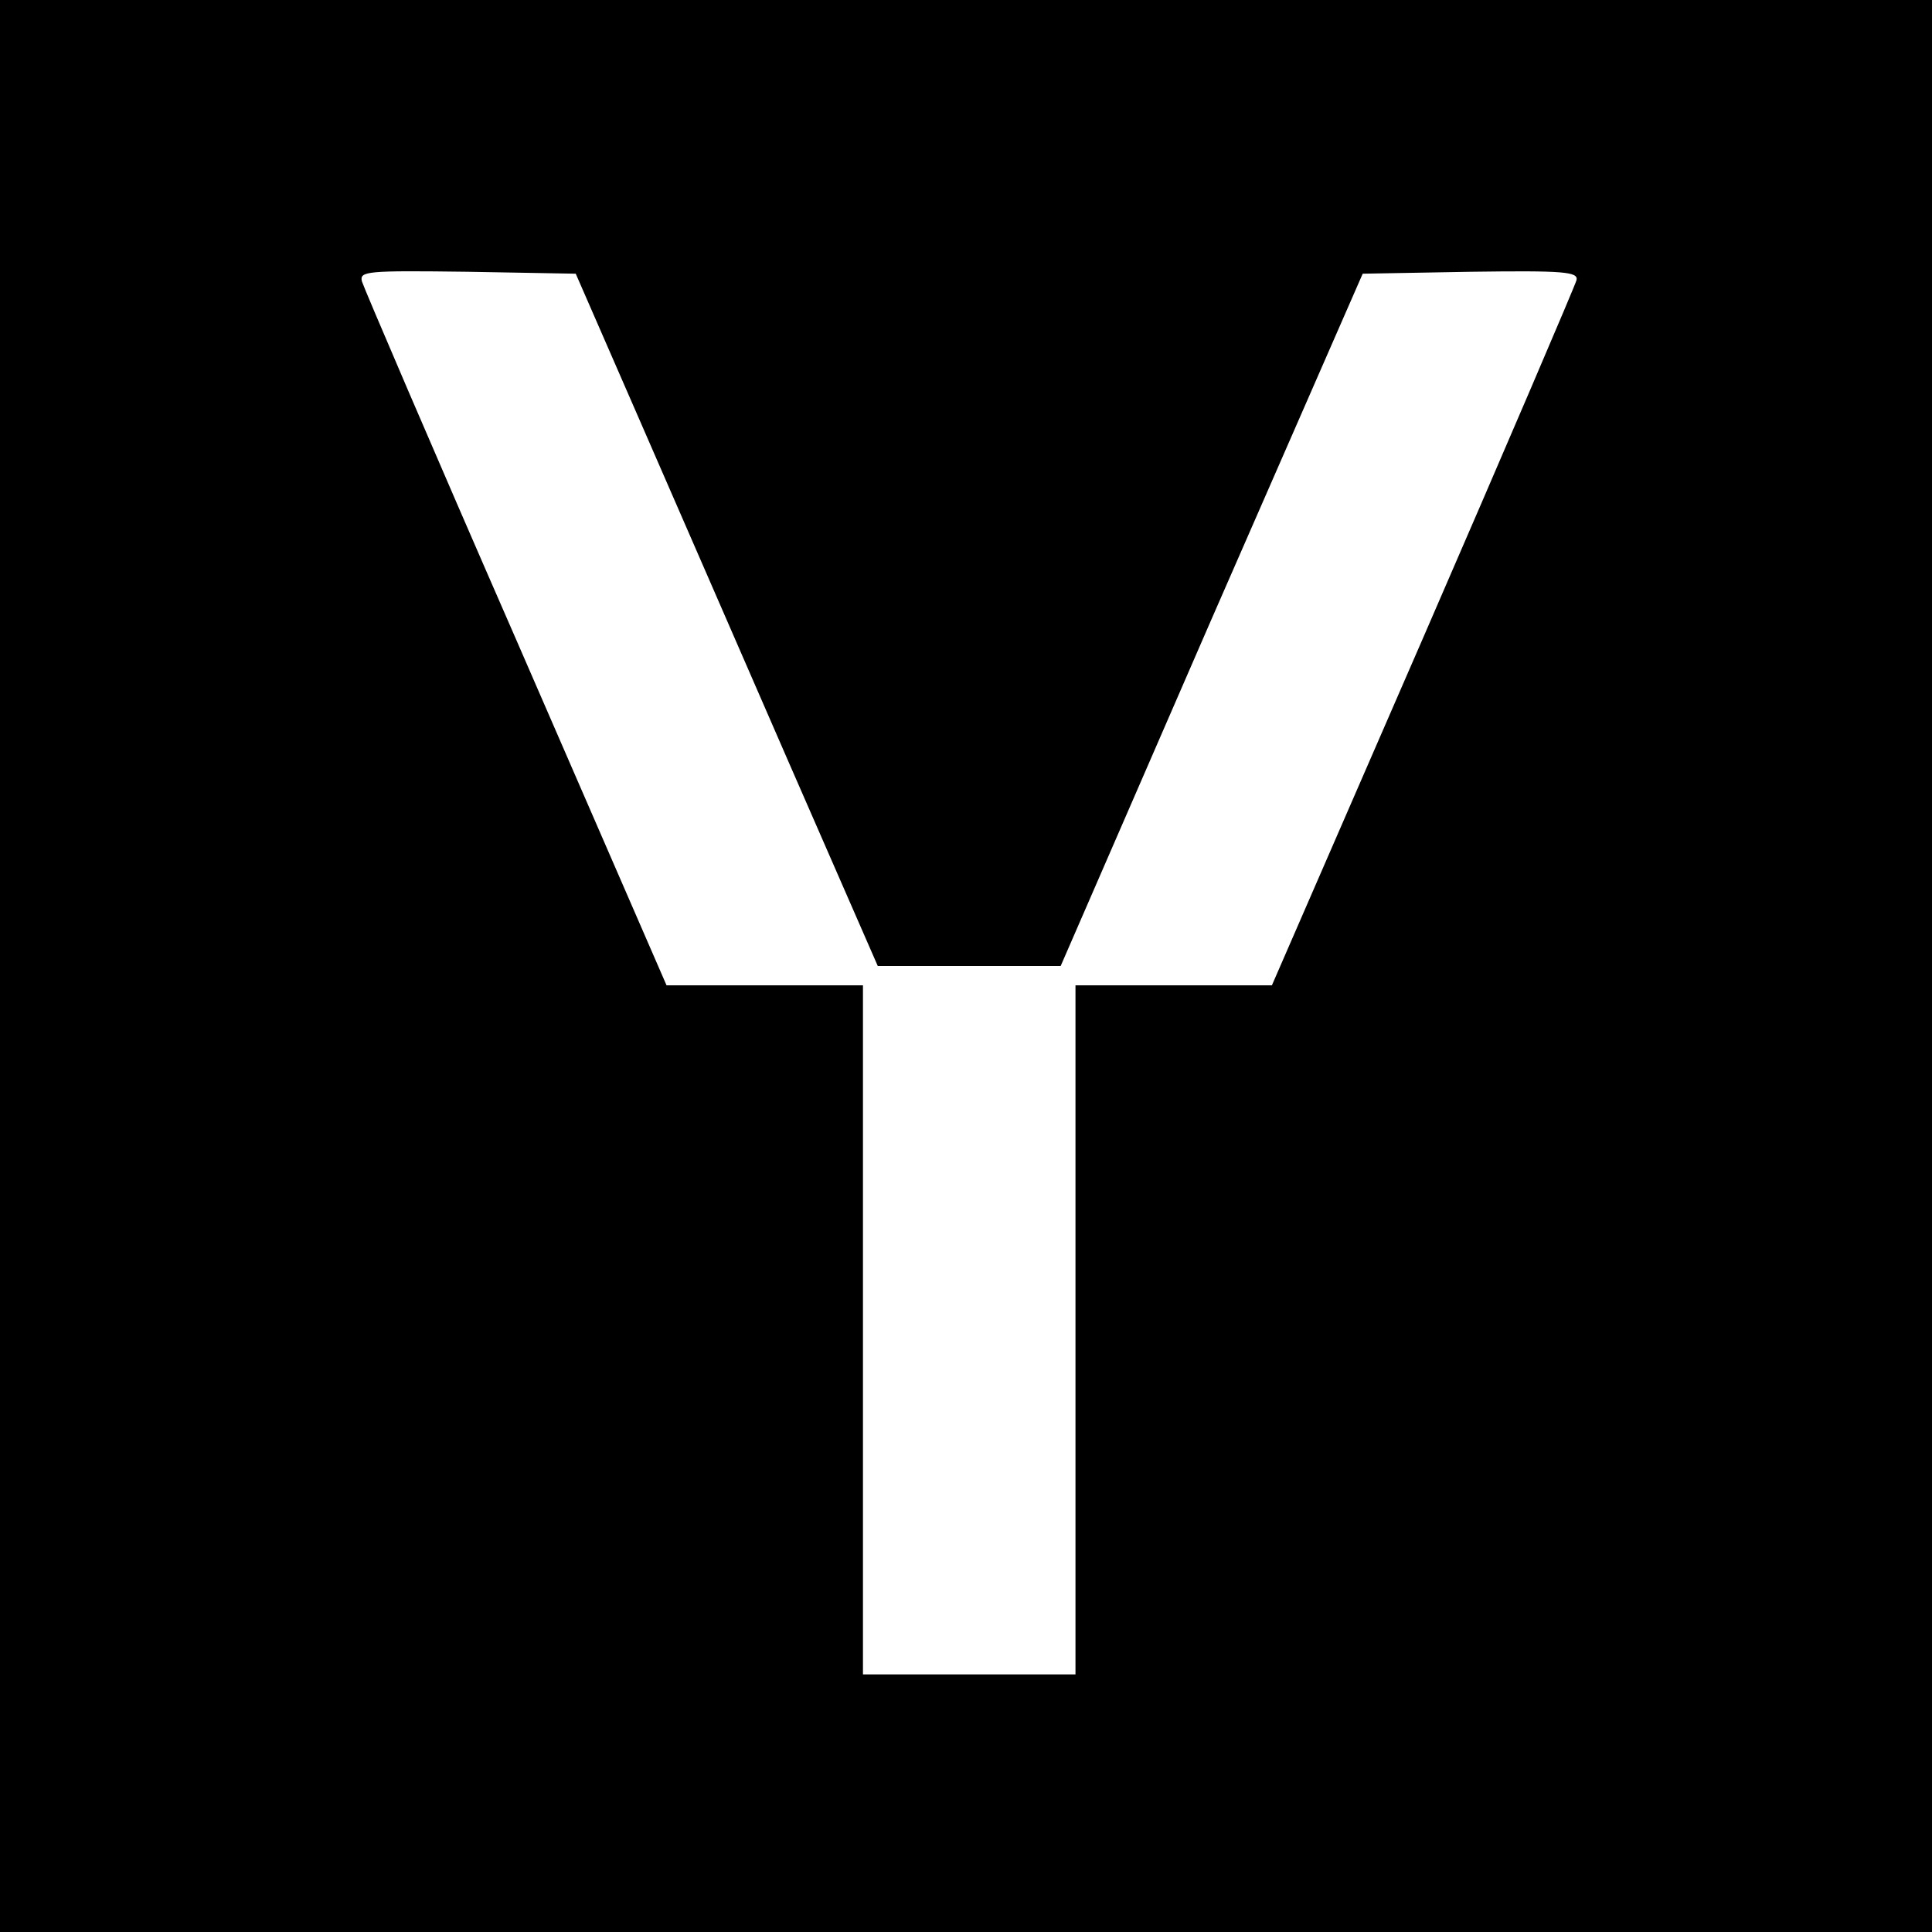
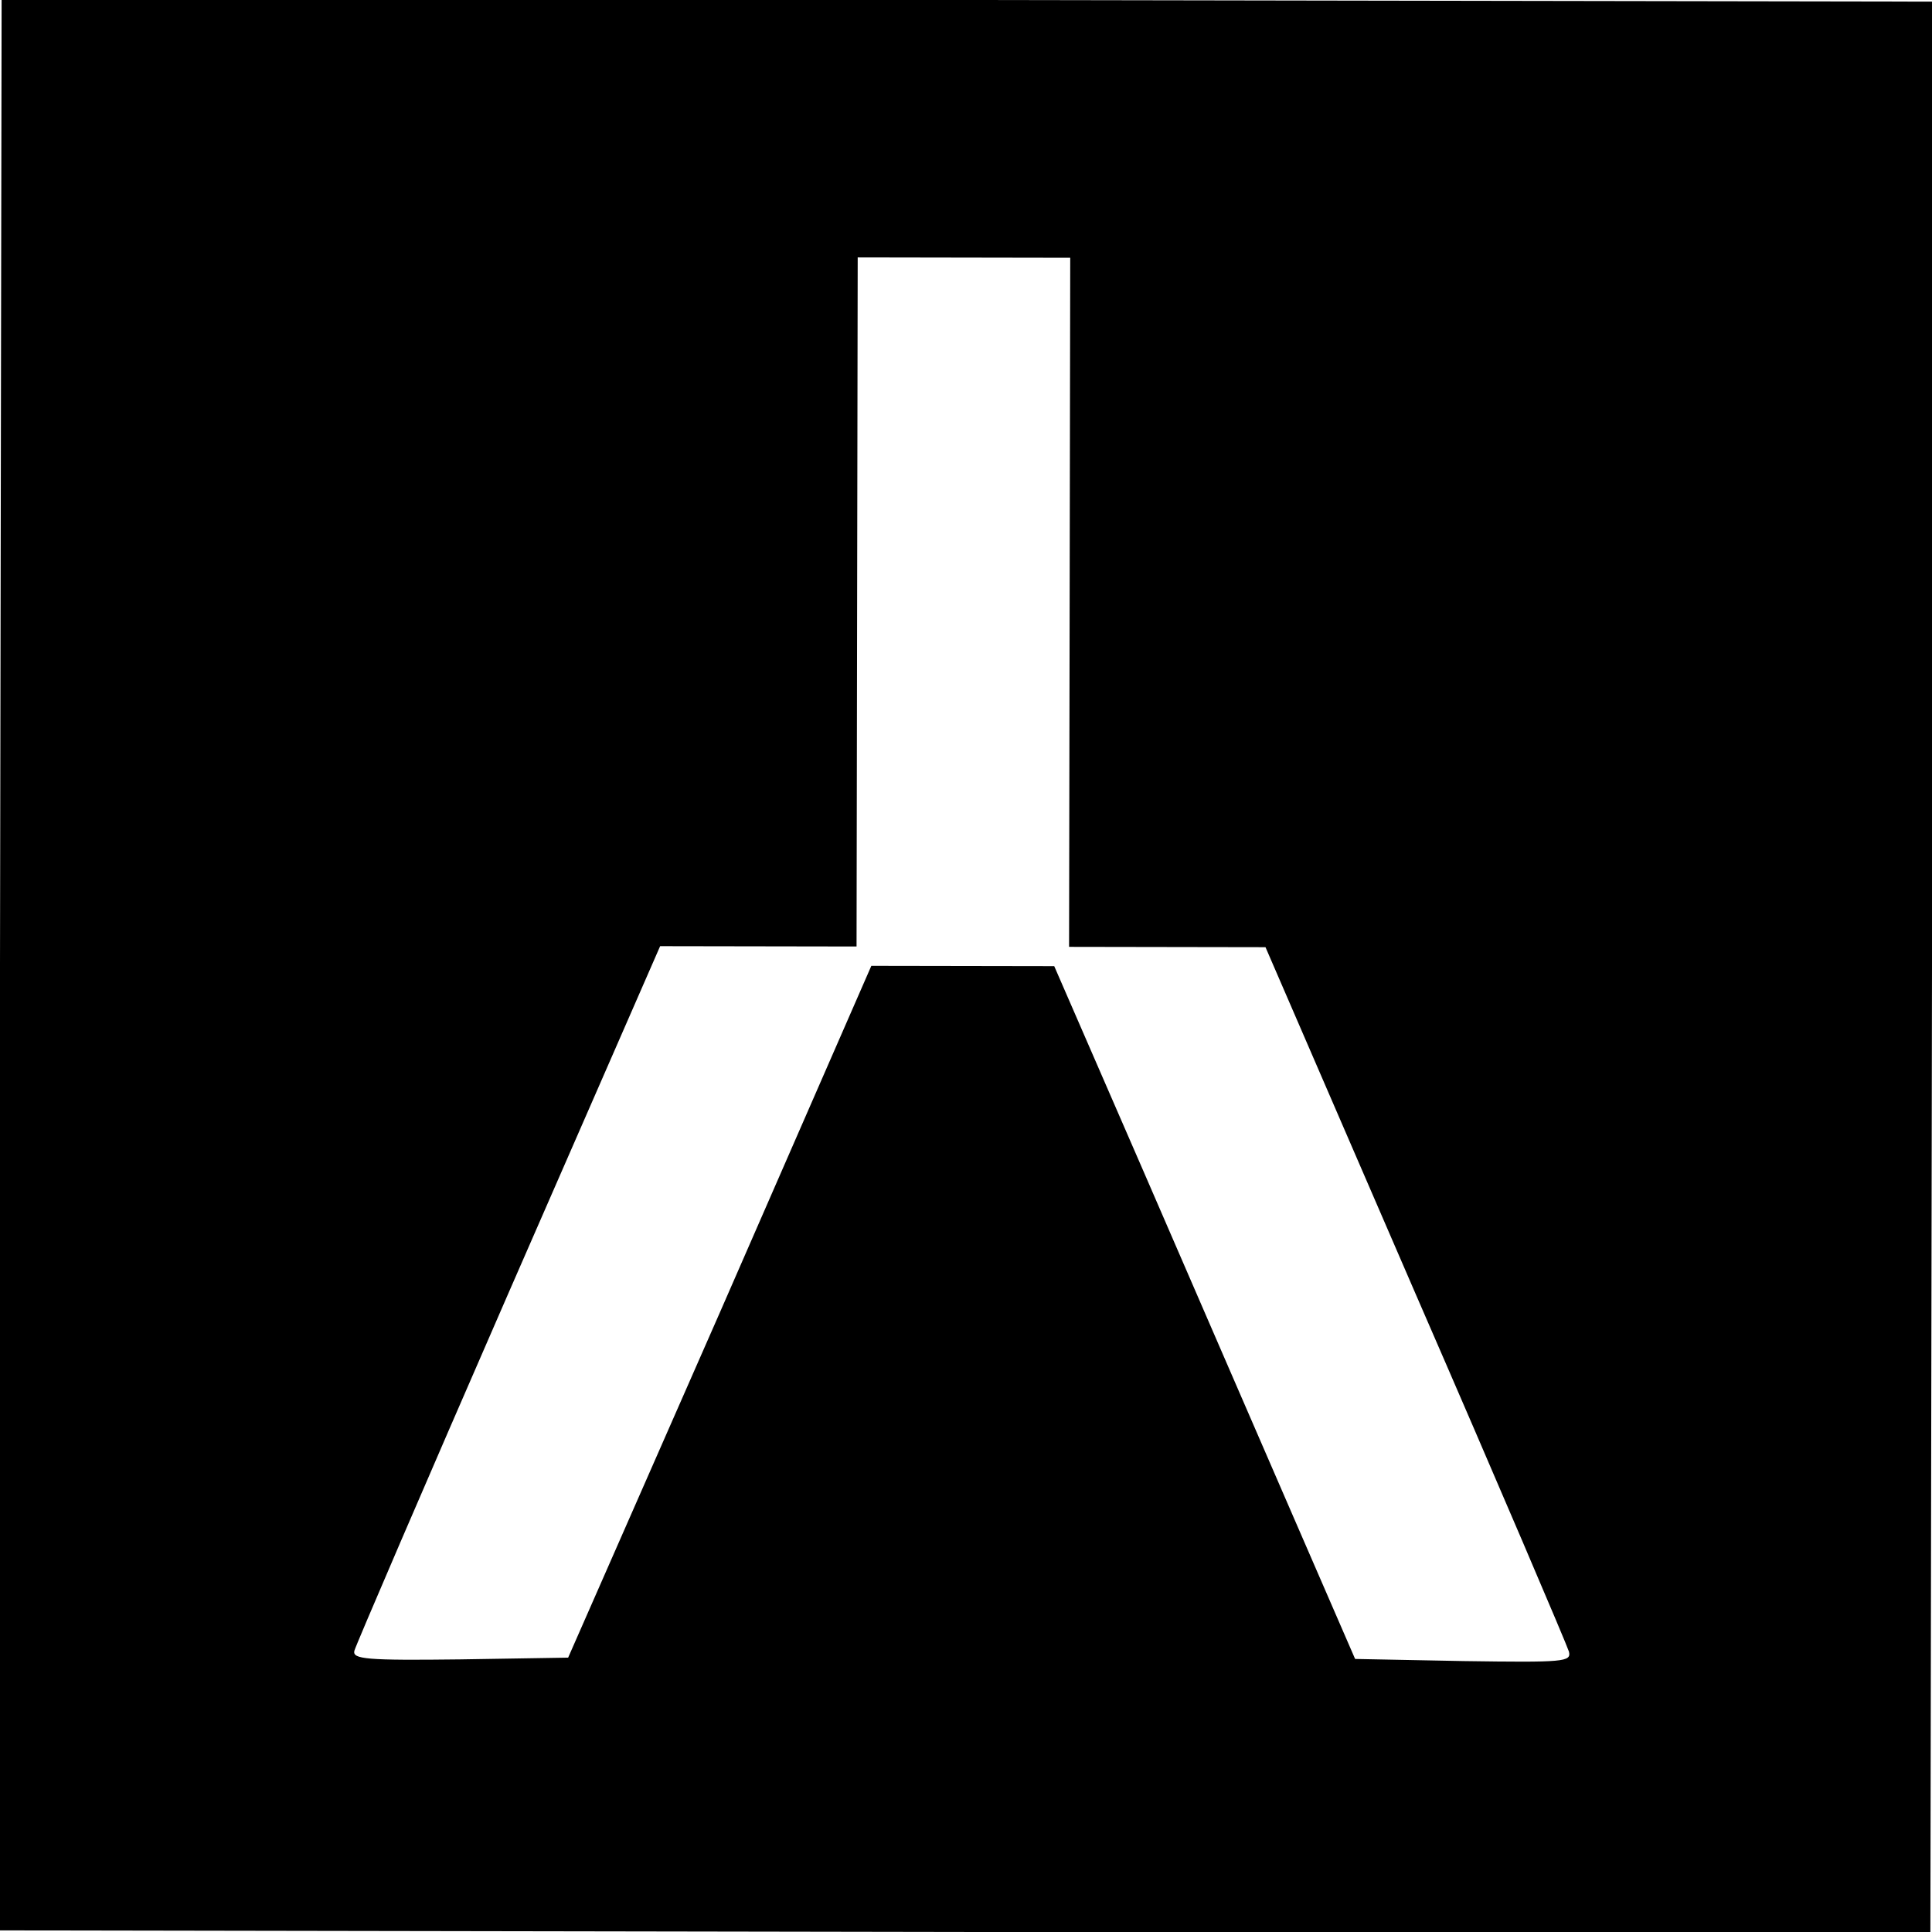
- <svg xmlns="http://www.w3.org/2000/svg" version="1.0" width="300pt" height="300pt" viewBox="0 0 300 300" preserveAspectRatio="xMidYMid meet">
-   <g transform="translate(0,300) scale(0.1,-0.1)" fill="#000000" stroke="none">
-     <path d="M0 1500 l0 -1500 1500 0 1500 0 0 1500 0 1500 -1500 0 -1500 0 0 -1500z m990 855 c53 -121 158 -363 234 -537 l139 -318 142 0 142 0 234 538 235 537 168 3 c145 2 167 0 164 -13 -2 -8 -109 -258 -238 -555 l-235 -540 -152 0 -153 0 0 -535 0 -535 -165 0 -165 0 0 535 0 535 -152 0 -153 0 -234 538 c-129 295 -236 545 -239 555 -4 16 7 17 164 15 l168 -3 96 -220z" />
+ <svg xmlns="http://www.w3.org/2000/svg" width="300" height="300" preserveAspectRatio="xMidYMid meet">
+   <g>
+     <rect fill="none" id="canvas_background" height="402" width="582" y="-1" x="-1" />
+   </g>
+   <g>
+     <g id="svg_1" fill="#000000" transform="rotate(-179.9043 150,150) translate(0,300) scale(0.1,-0.1) ">
+       <path id="svg_2" d="m0,1500l0,-1500l1500,0l1500,0l0,1500l0,1500l-1500,0l-1500,0l0,-1500zm990,855c53,-121 158,-363 234,-537l139,-318l142,0l142,0l234,538l235,537l168,3c145,2 167,0 164,-13c-2,-8 -109,-258 -238,-555l-235,-540l-152,0l-153,0l0,-535l0,-535l-165,0l-165,0l0,535l0,535l-152,0l-153,0l-234,538c-129,295 -236,545 -239,555c-4,16 7,17 164,15l168,-3l96,-220z" />
+     </g>
  </g>
</svg>
